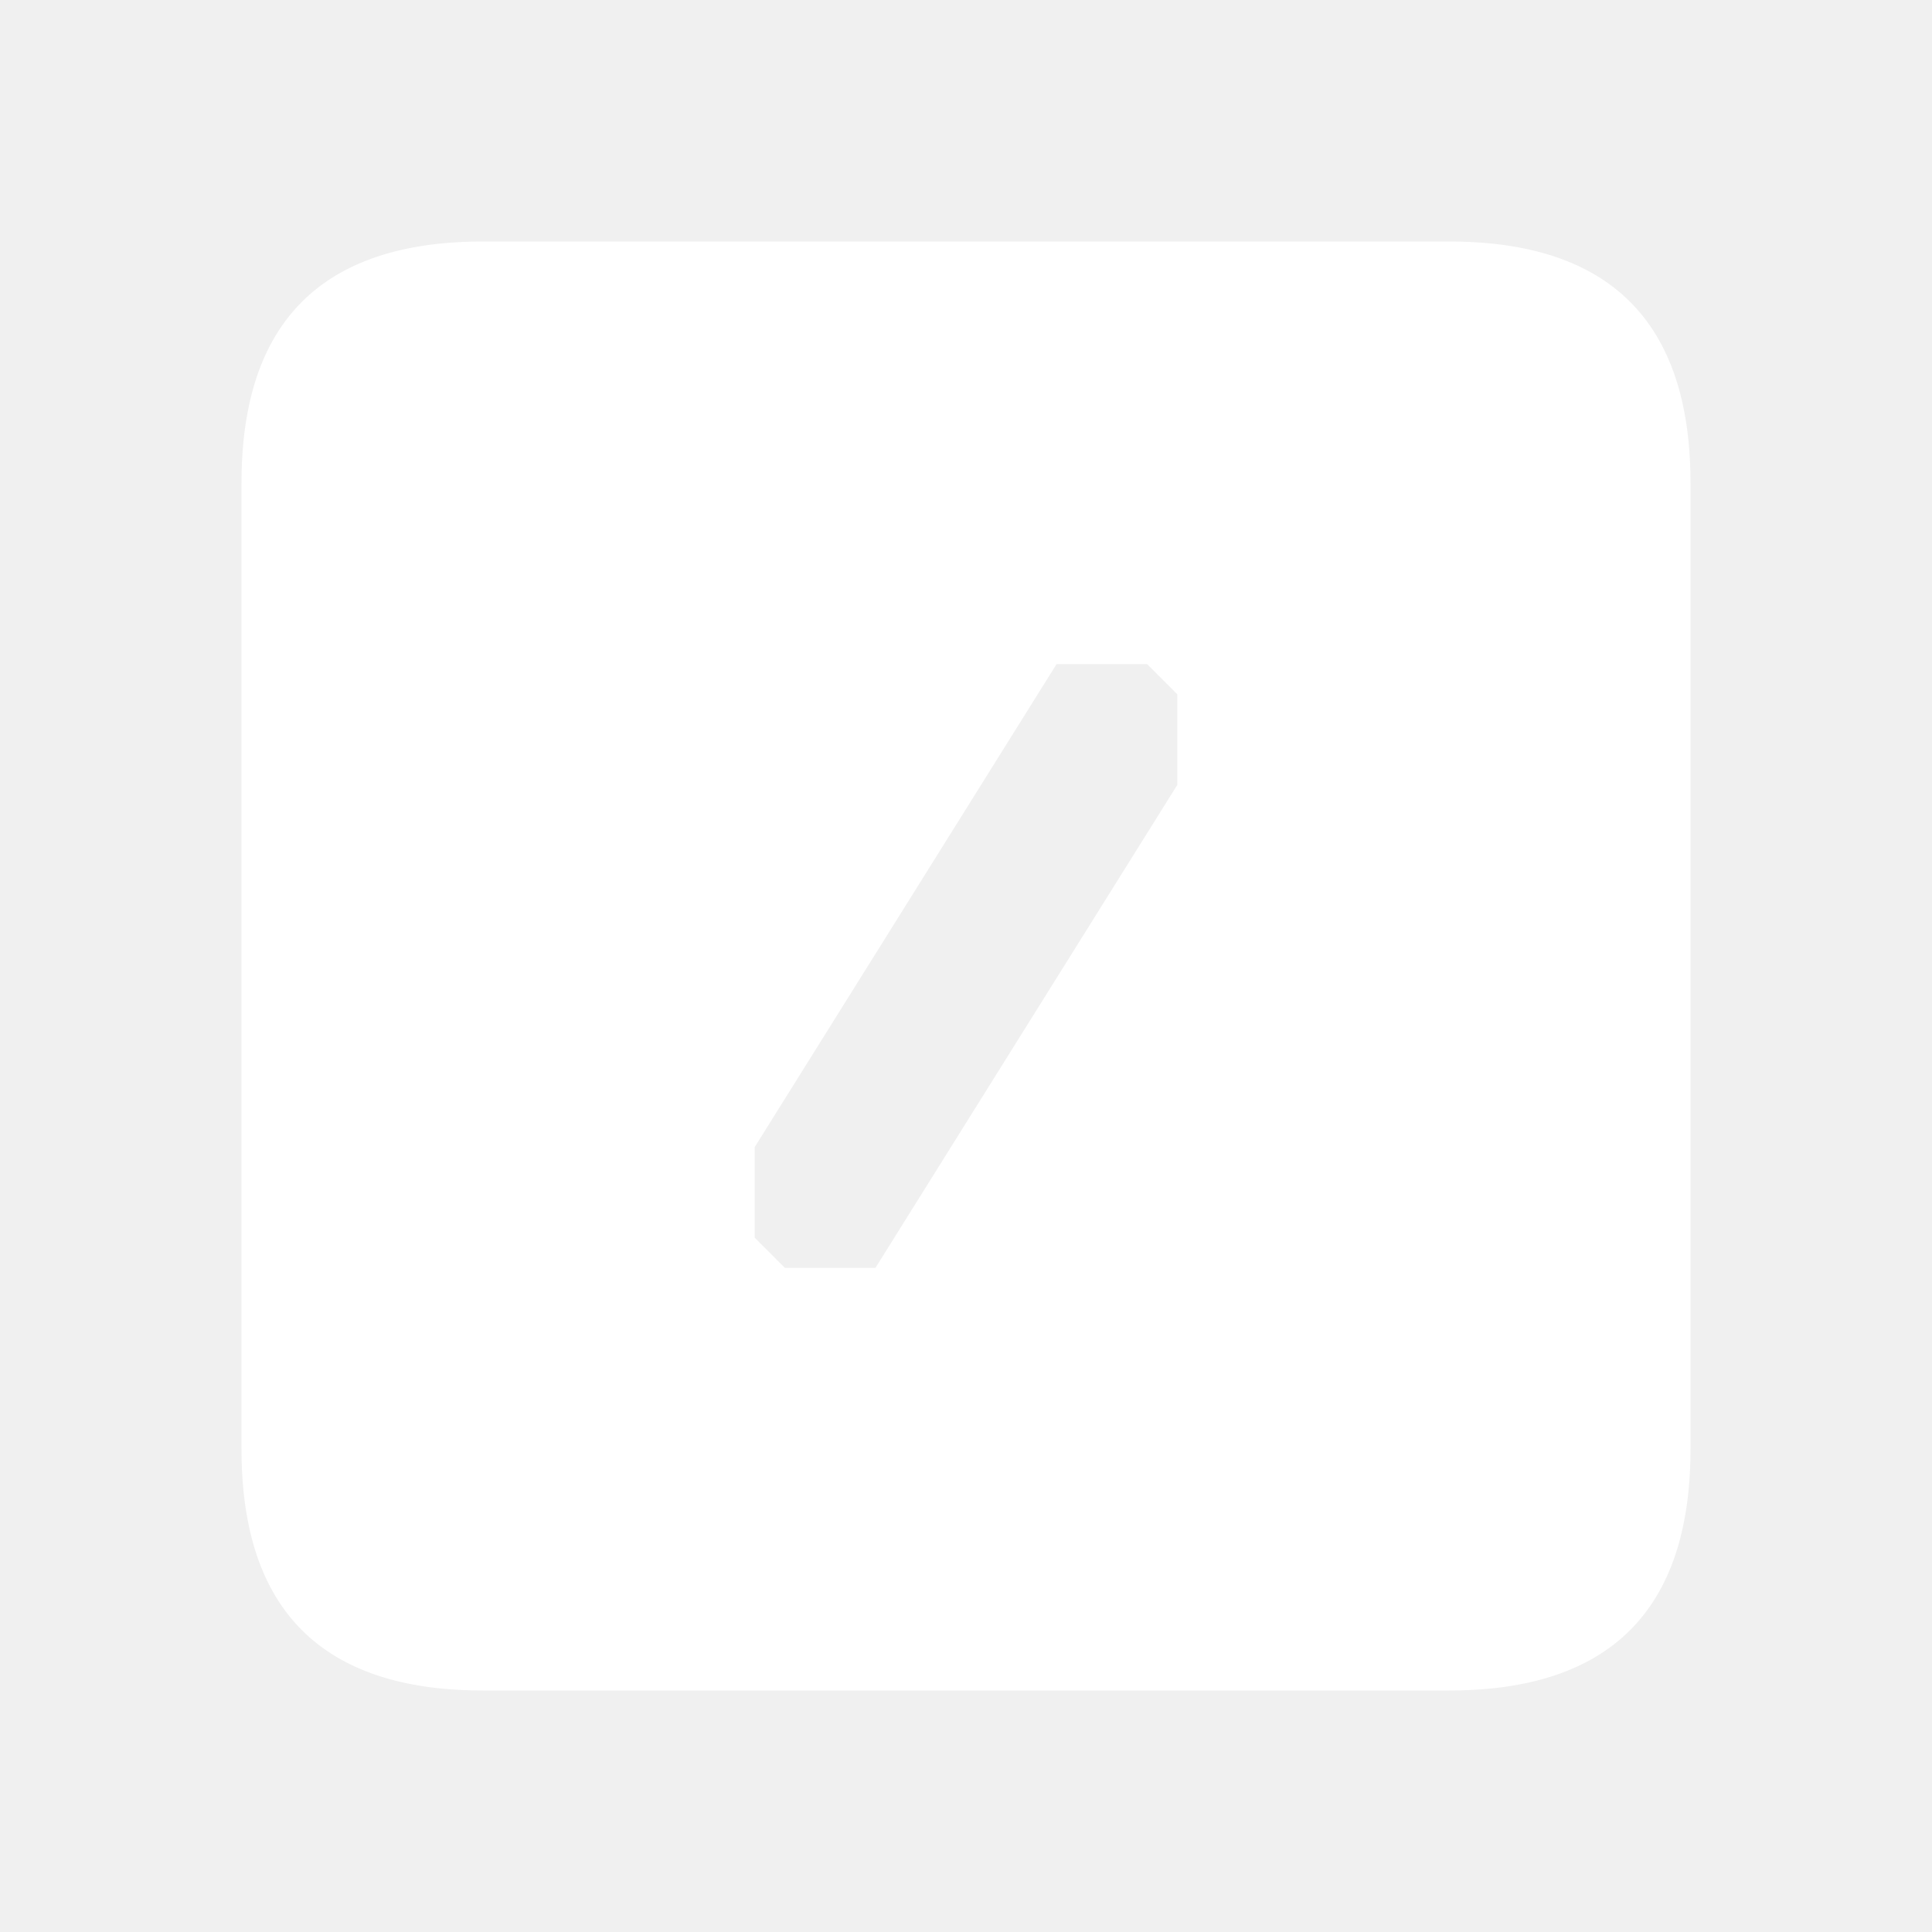
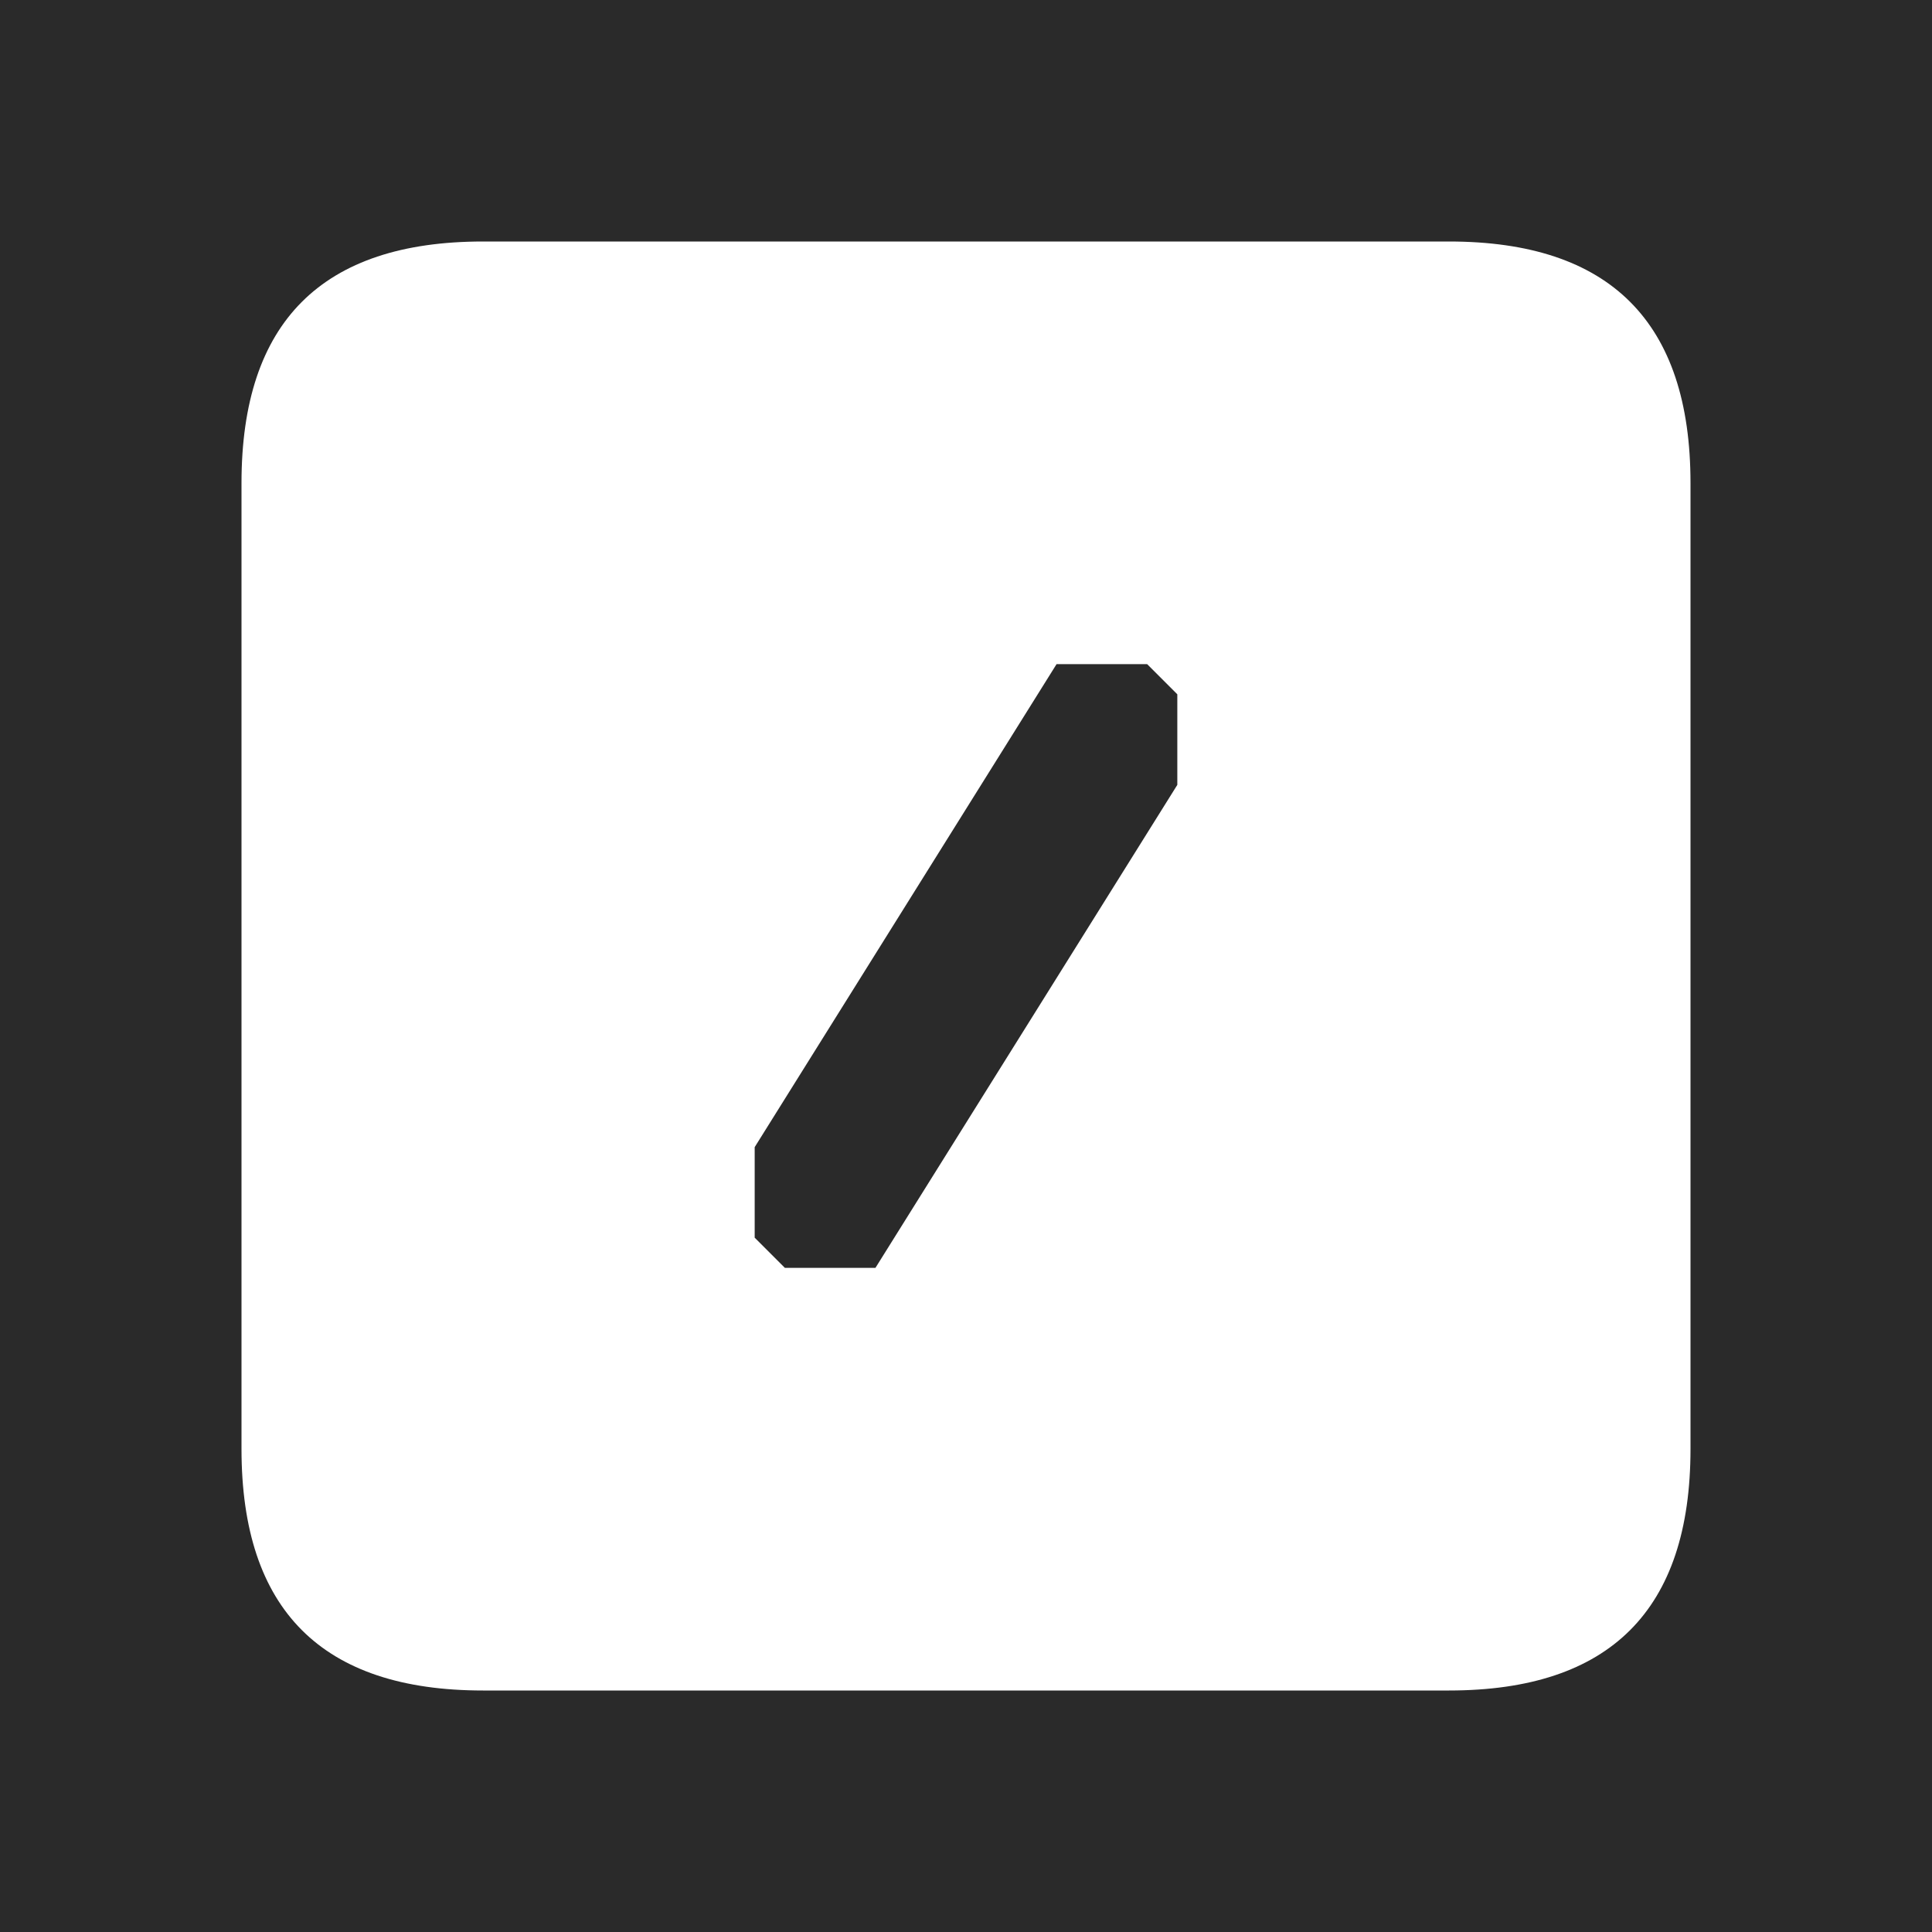
<svg xmlns="http://www.w3.org/2000/svg" width="64" height="64">
  <defs />
  <g>
+     <rect width="64" height="64" fill="#2A2A2A" />
    <path stroke="none" fill="#FFFFFF" d="M48 8 Q56 8 56 16 L56 48 Q56 56 48 56 L16 56 Q8 56 8 48 L8 16 Q8 8 16 8 L48 8 M39 26 L39 23 38 22 35 22 25 38 25 41 26 42 29 42 39 26" />
  </g>
</svg>
